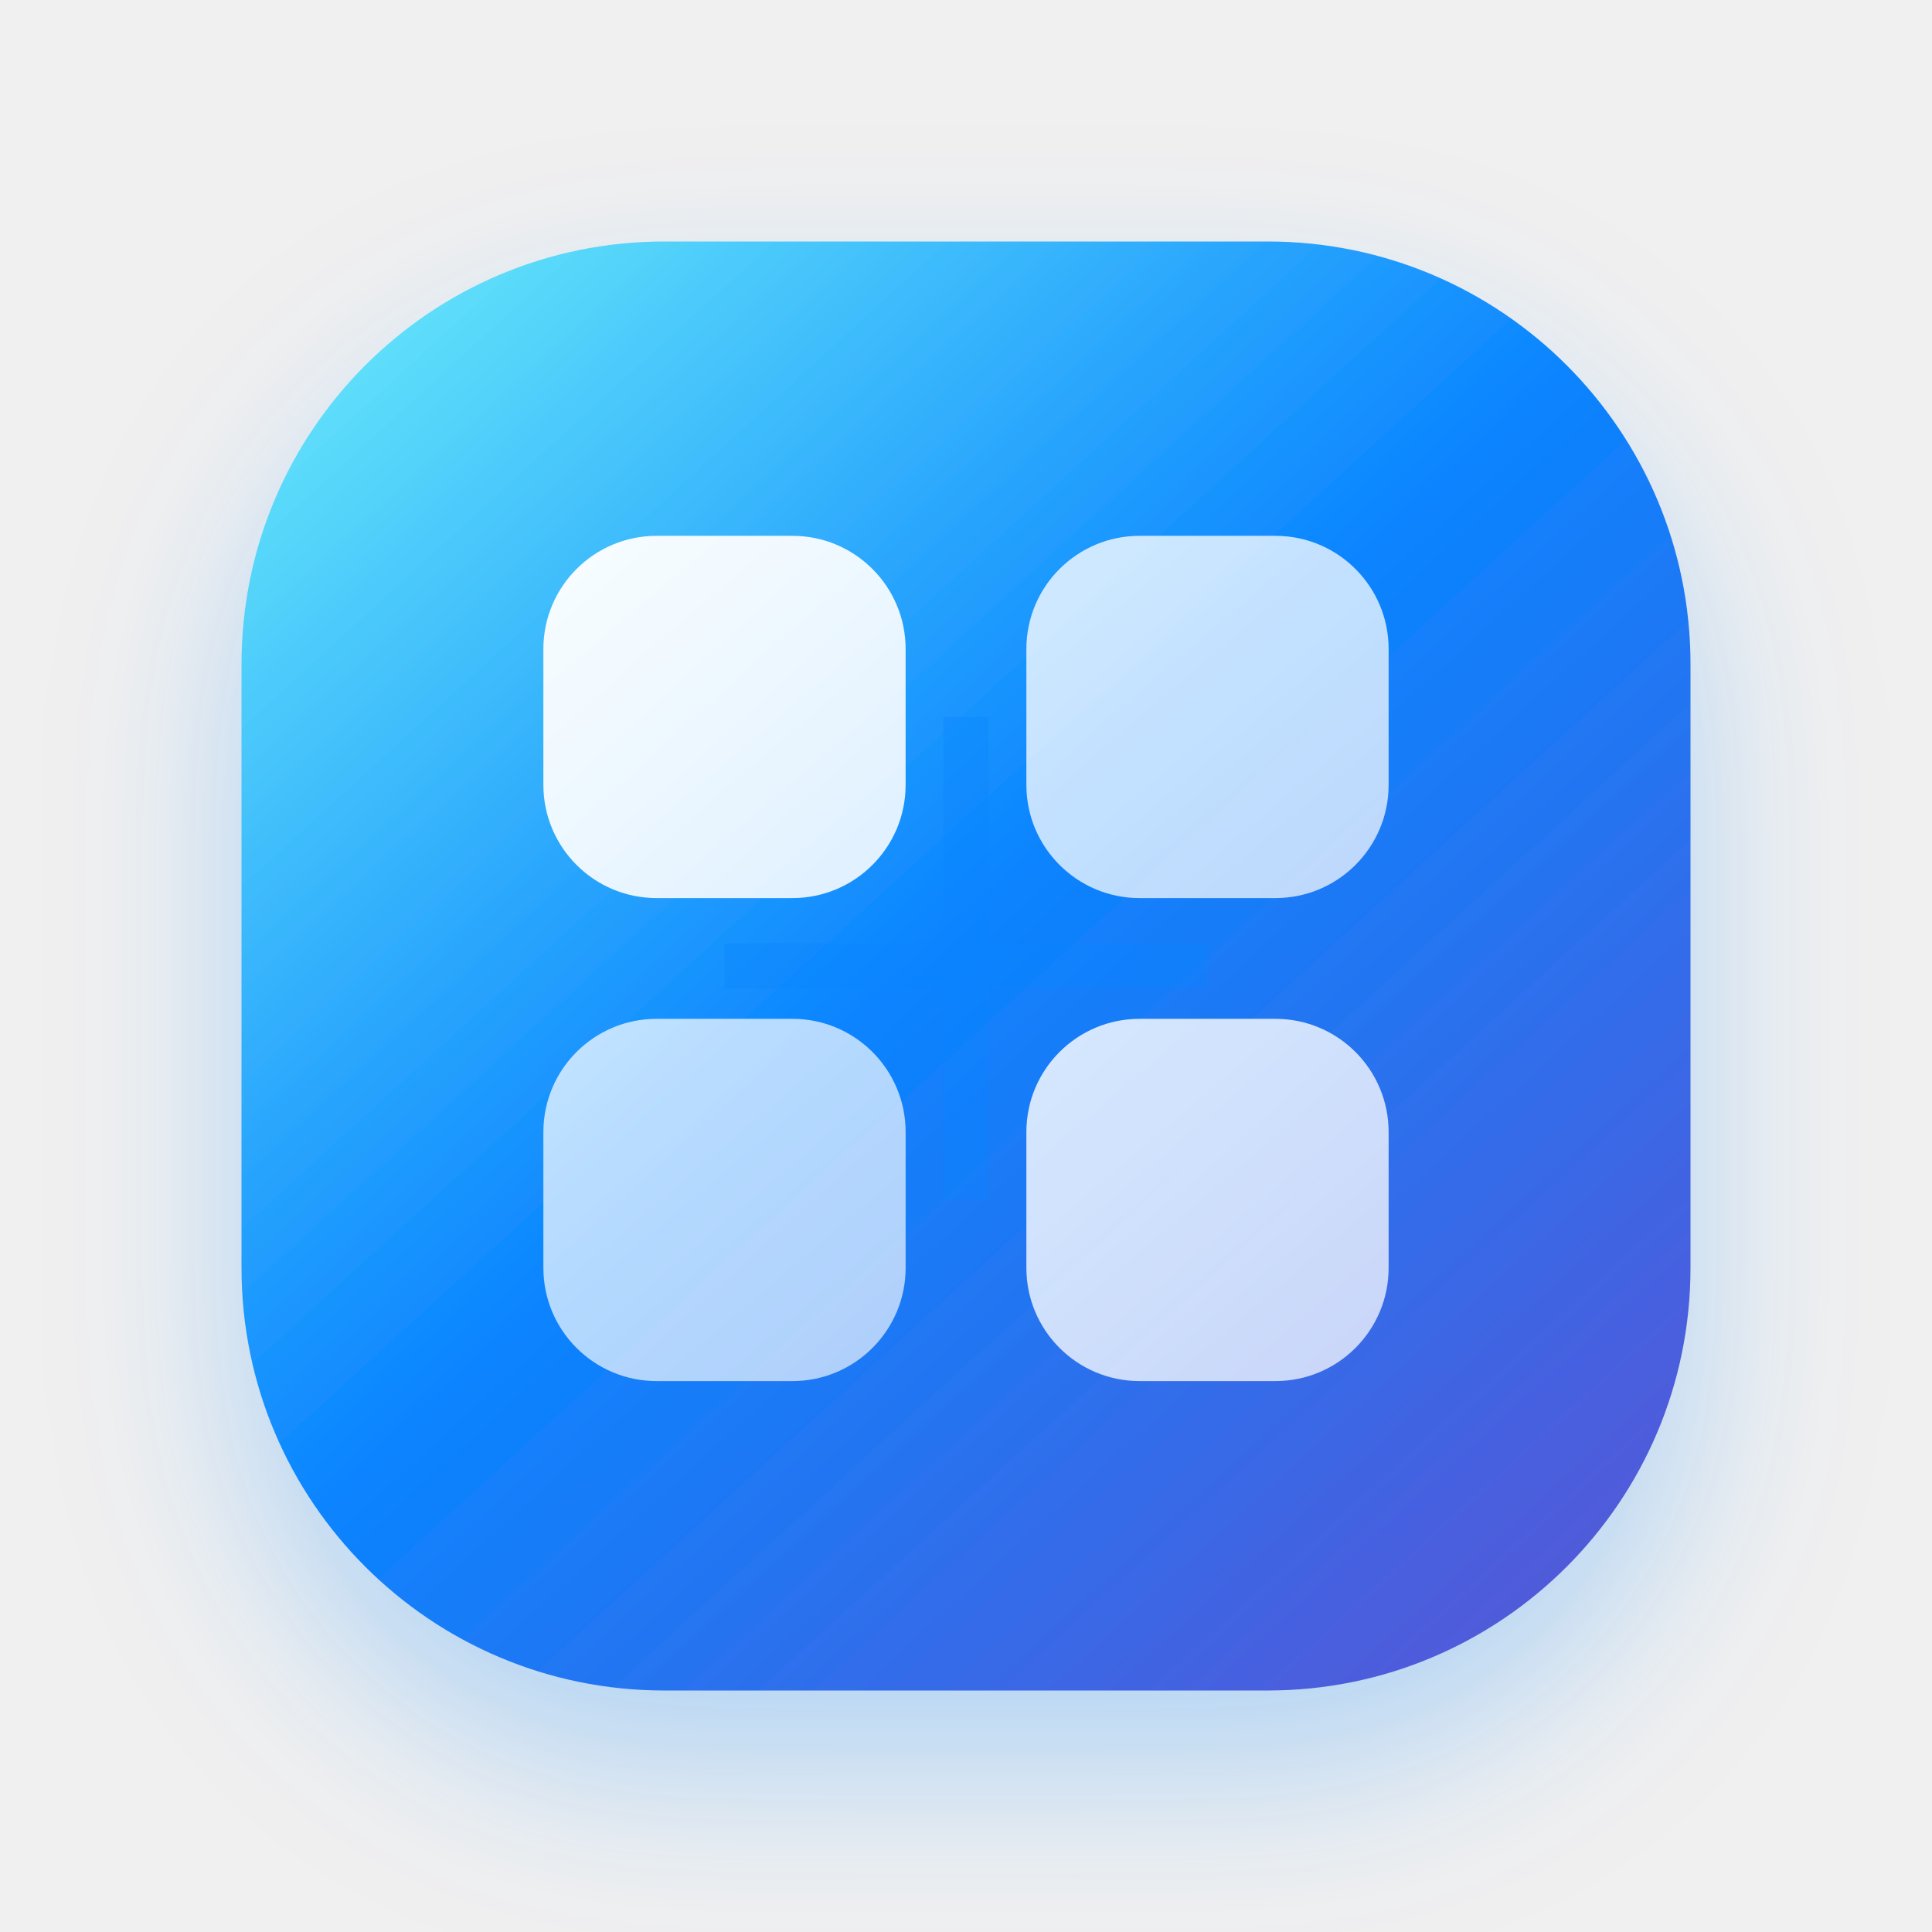
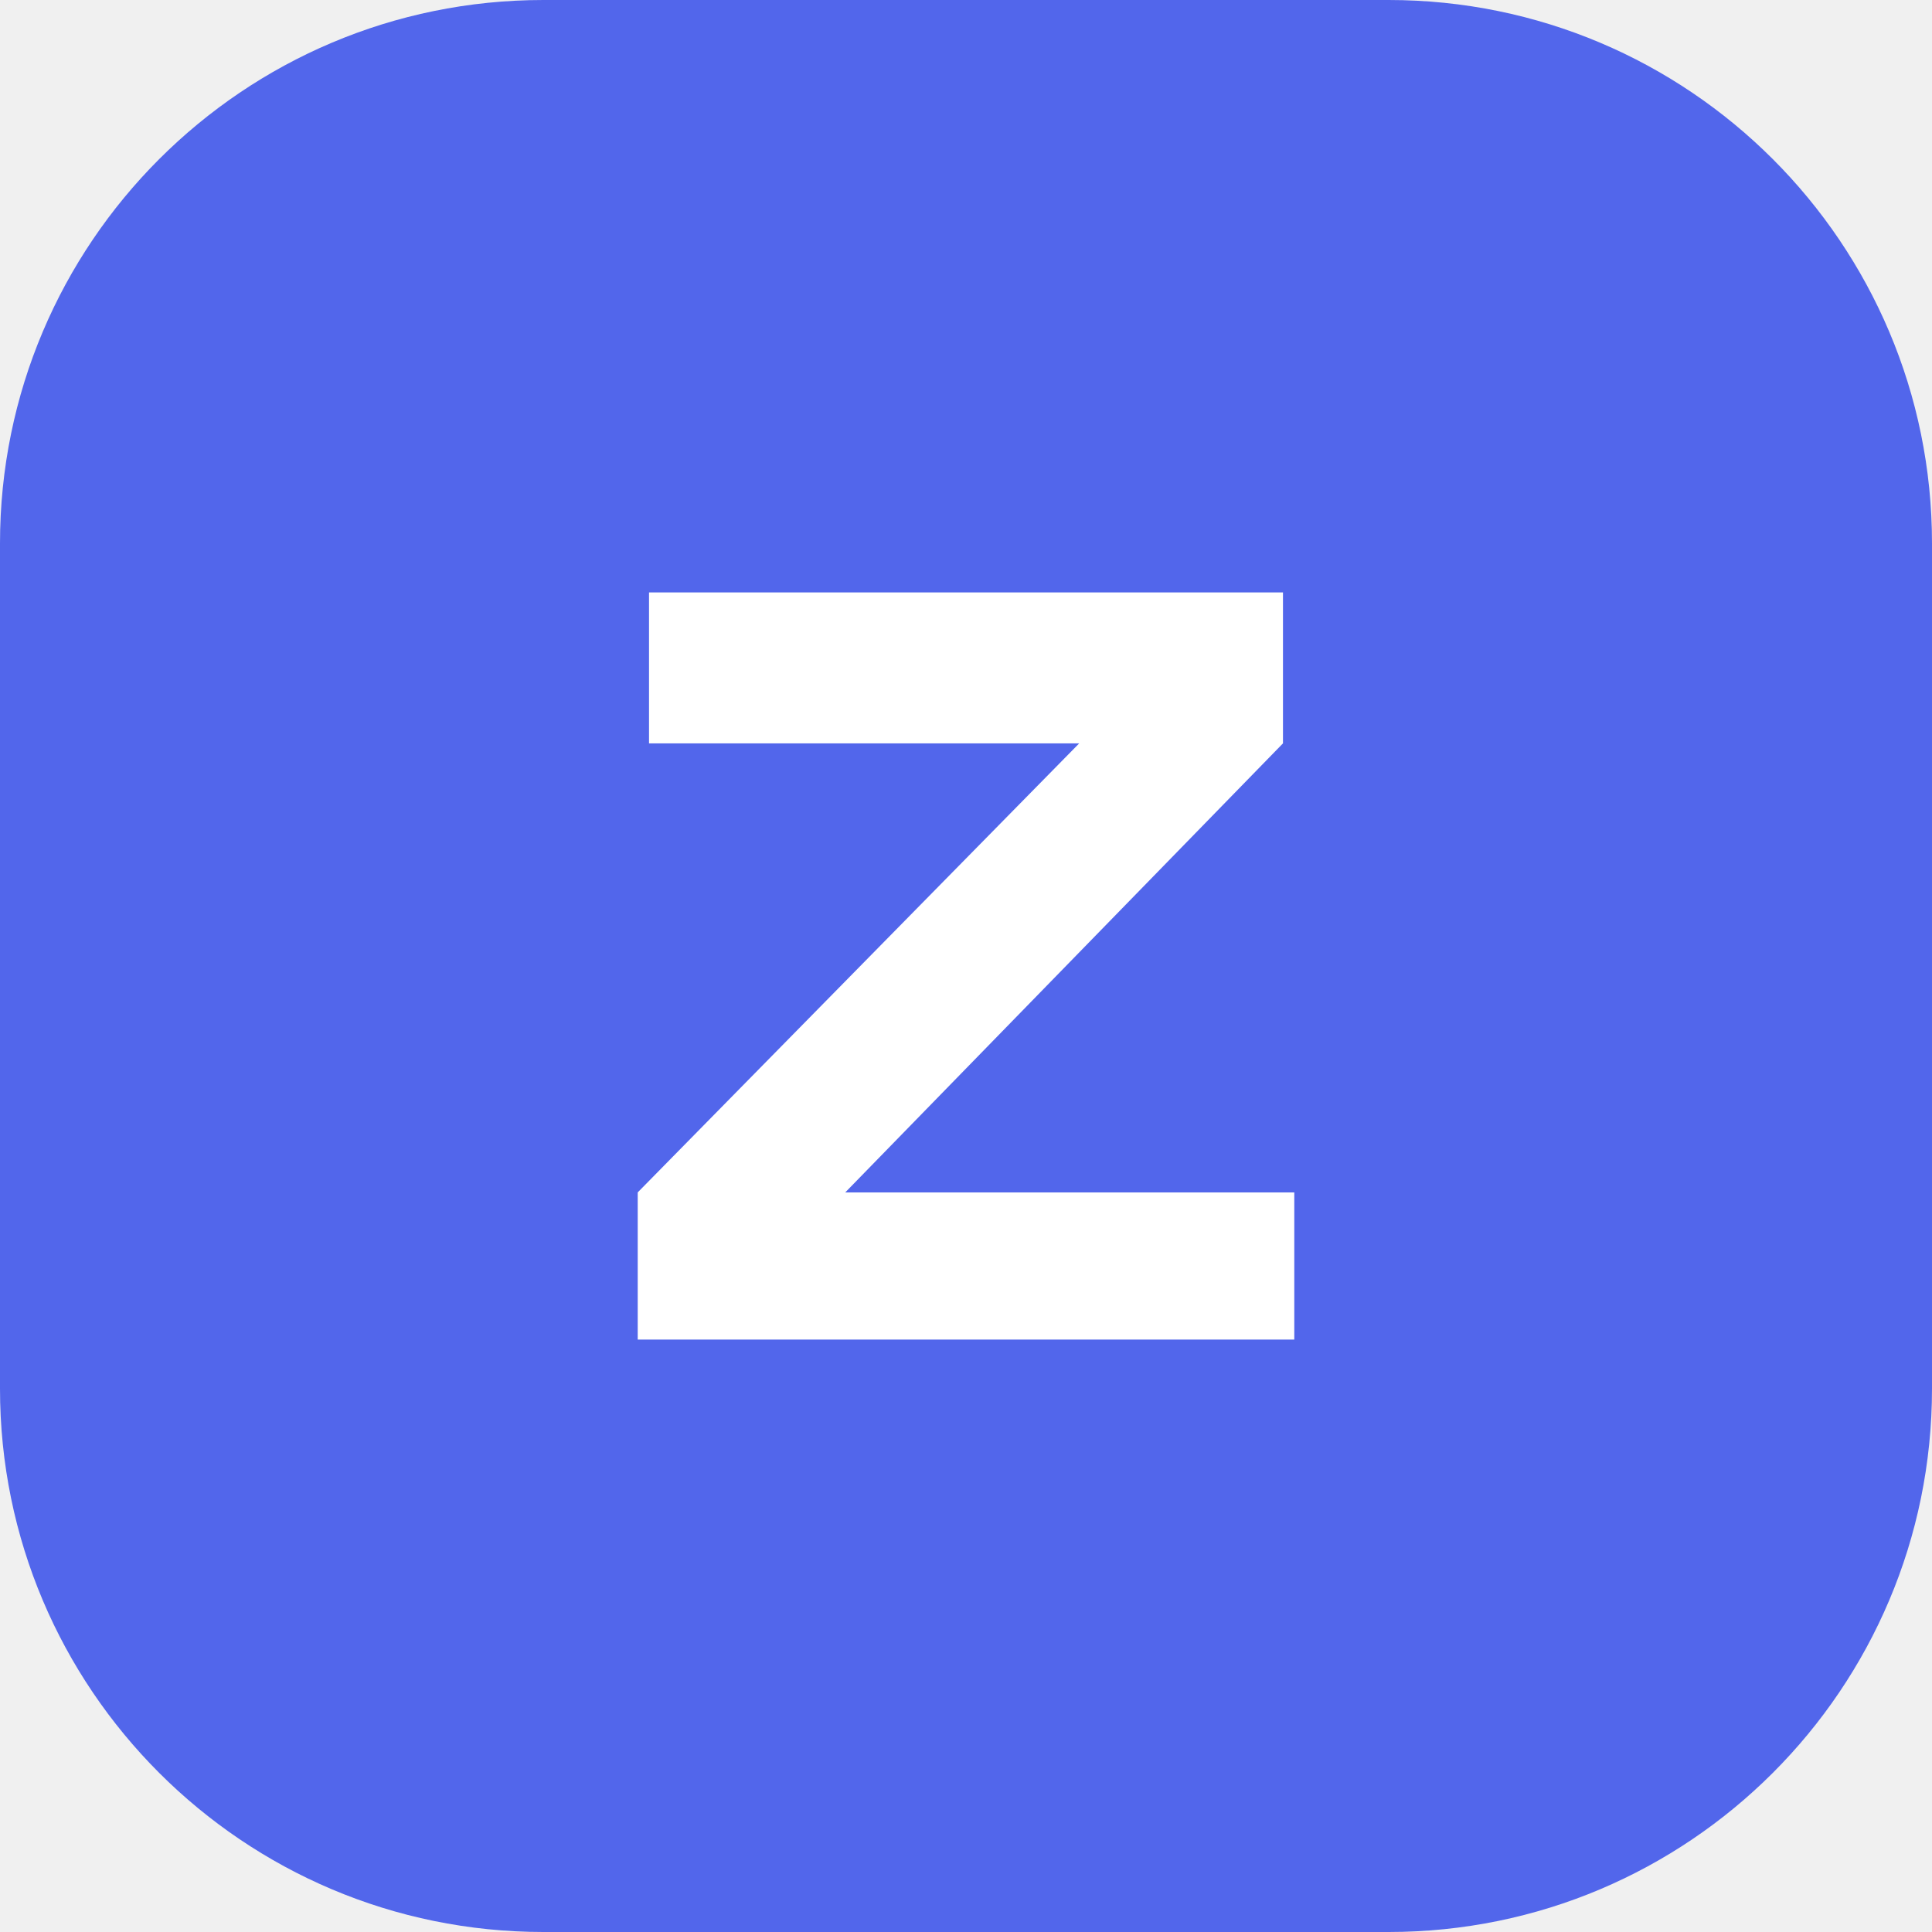
<svg xmlns="http://www.w3.org/2000/svg" viewBox="0 0 512 512" role="img" aria-label="ZPanel">
-   <defs>
-     <linearGradient id="zpanel-bg" x1="88" y1="72" x2="424" y2="440" gradientUnits="userSpaceOnUse">
-       <stop offset="0" stop-color="#67E8F9" />
-       <stop offset="0.48" stop-color="#0A84FF" />
-       <stop offset="1" stop-color="#5856D6" />
-     </linearGradient>
-     <linearGradient id="zpanel-pane" x1="154" y1="138" x2="358" y2="378" gradientUnits="userSpaceOnUse">
-       <stop offset="0" stop-color="#FFFFFF" stop-opacity="0.96" />
-       <stop offset="1" stop-color="#FFFFFF" stop-opacity="0.72" />
-     </linearGradient>
-     <filter id="zpanel-shadow" x="-20%" y="-20%" width="140%" height="140%">
-       <feDropShadow dx="0" dy="22" stdDeviation="24" flood-color="#0A84FF" flood-opacity="0.26" />
-     </filter>
-   </defs>
-   <rect x="64" y="64" width="384" height="384" rx="112" fill="url(#zpanel-bg)" filter="url(#zpanel-shadow)" />
-   <rect x="144" y="142" width="96" height="96" rx="30" fill="url(#zpanel-pane)" />
-   <rect x="272" y="142" width="96" height="96" rx="30" fill="url(#zpanel-pane)" opacity="0.88" />
-   <rect x="144" y="270" width="96" height="96" rx="30" fill="url(#zpanel-pane)" opacity="0.82" />
-   <rect x="272" y="270" width="96" height="96" rx="30" fill="url(#zpanel-pane)" />
-   <path d="M250 190h12v128h-12zM192 250h128v12H192z" fill="#0A84FF" opacity="0.34" />
+   <rect width="512" height="512" rx="144" fill="#5266EB" />
+   <path d="M172 157h168v40L224 316h119v39H169v-39l117-119H172z" fill="#FFF" />
</svg>
